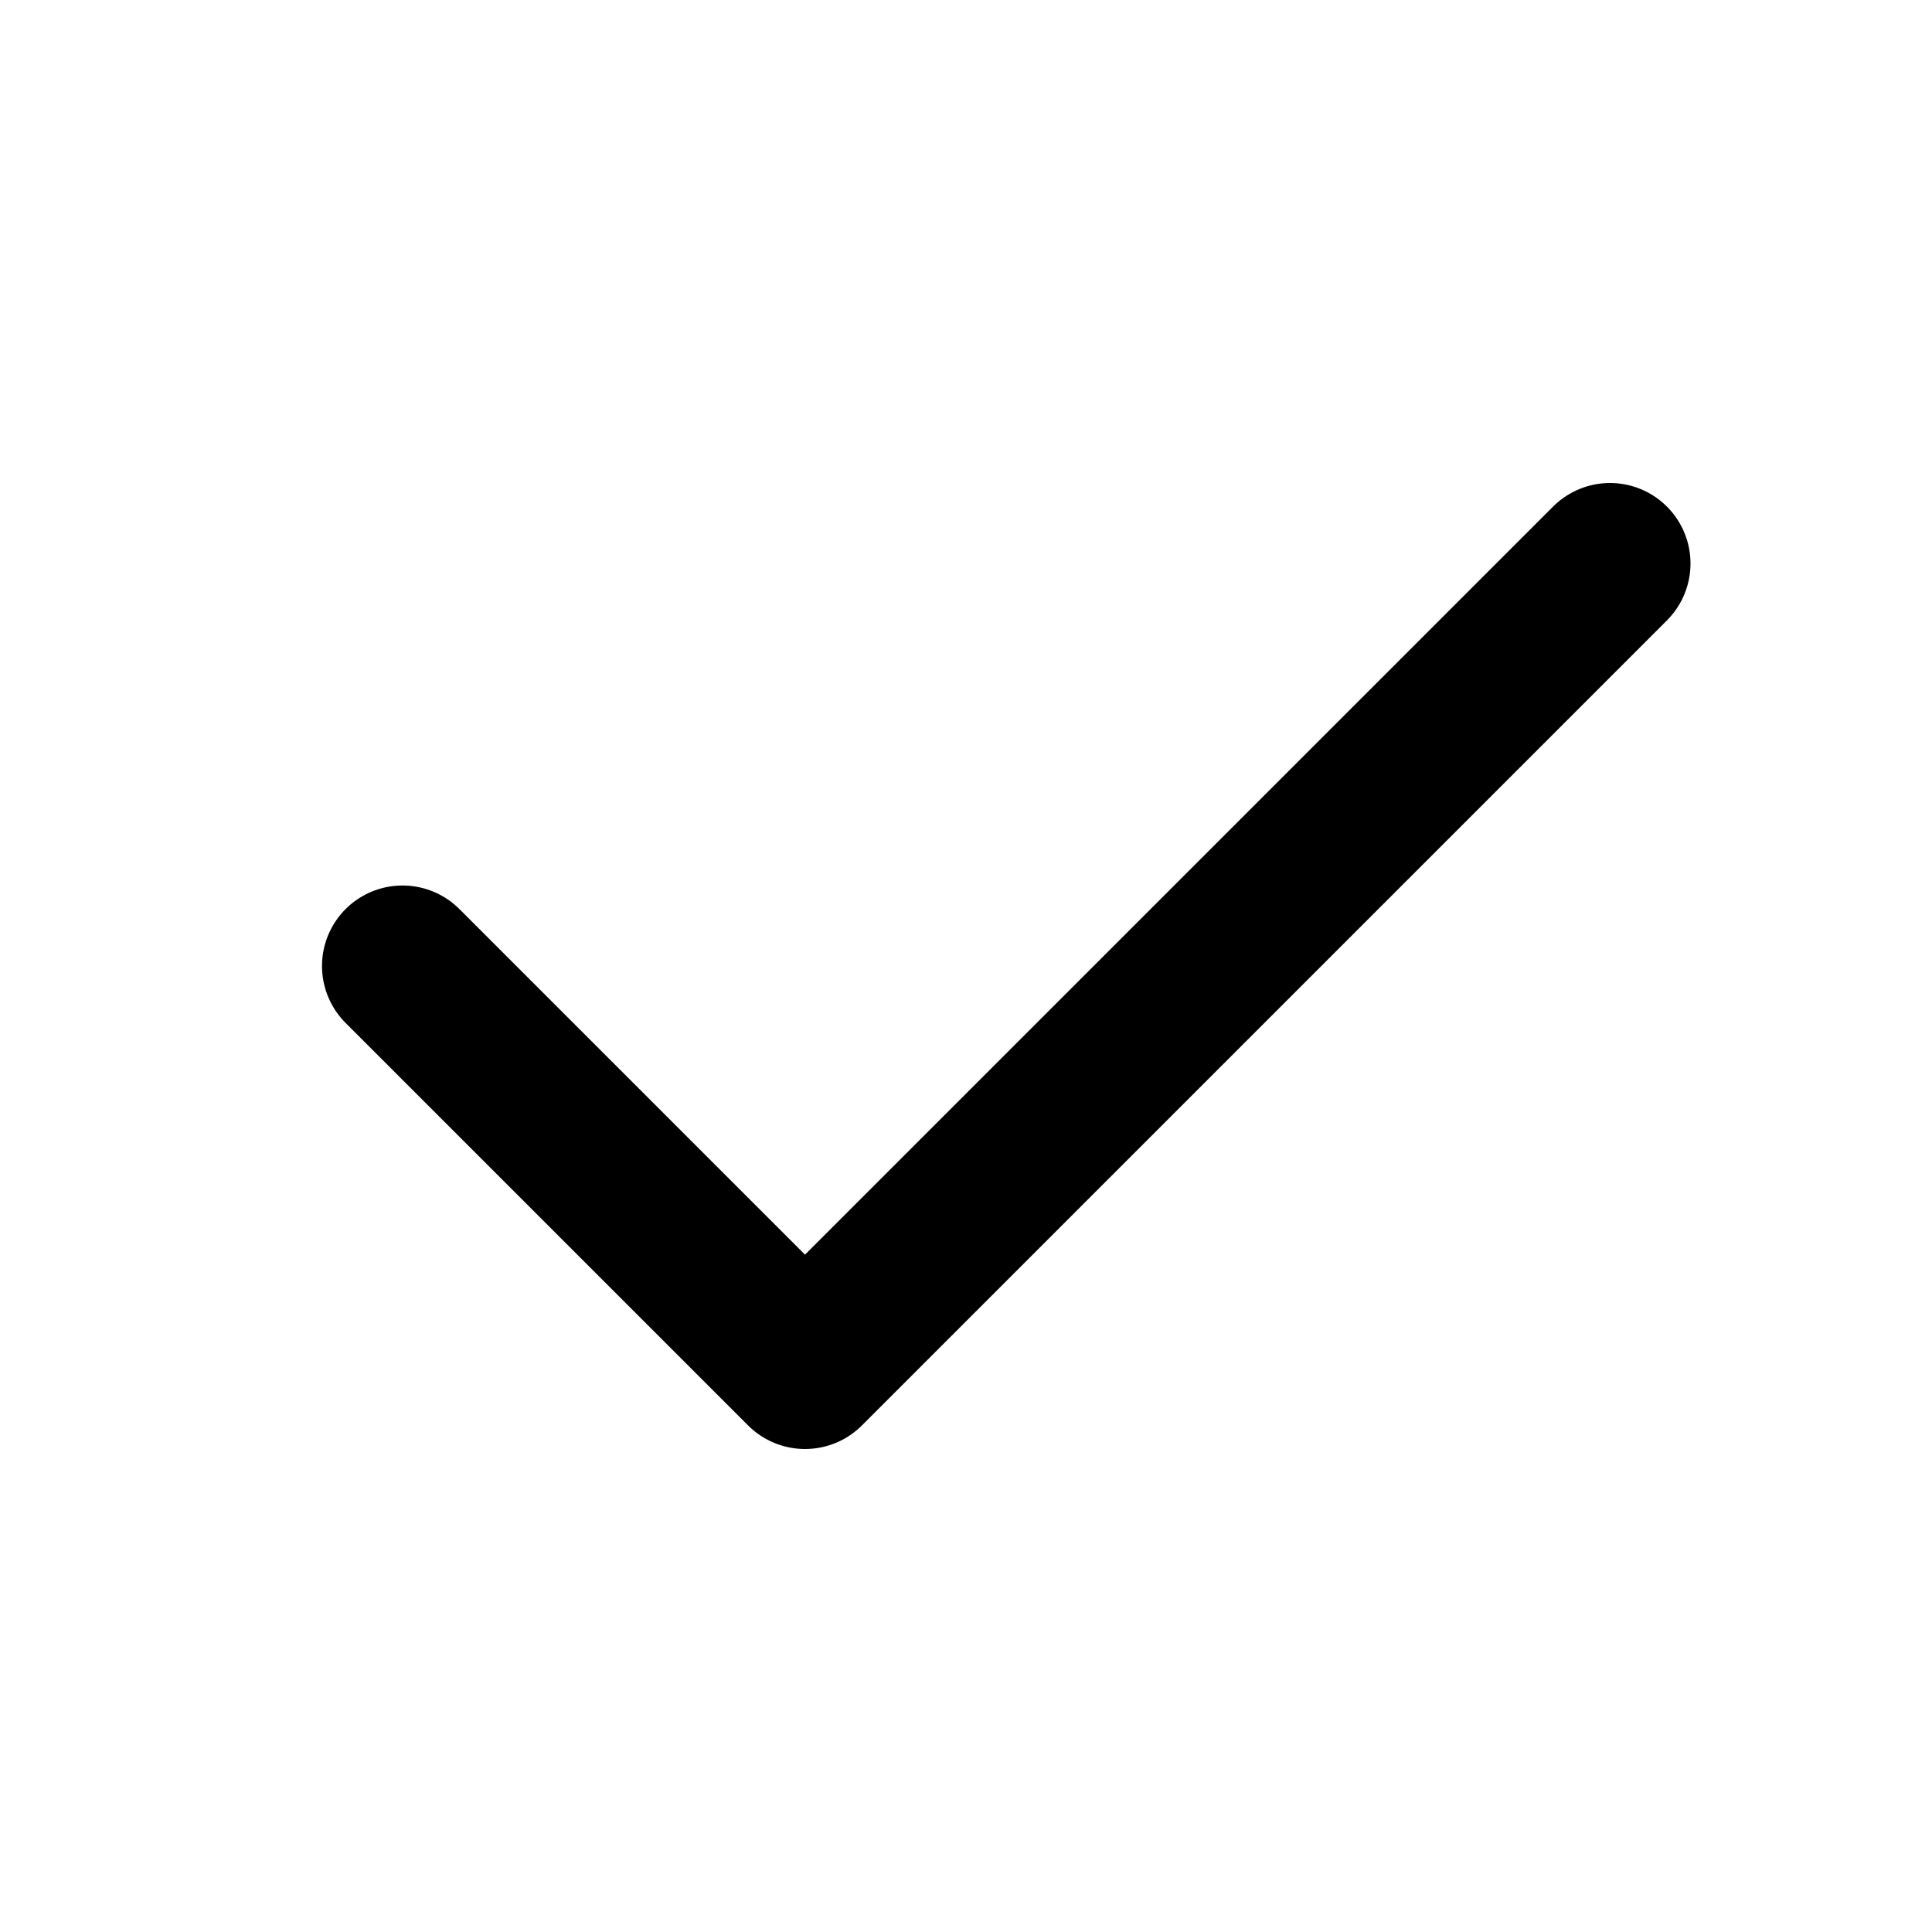
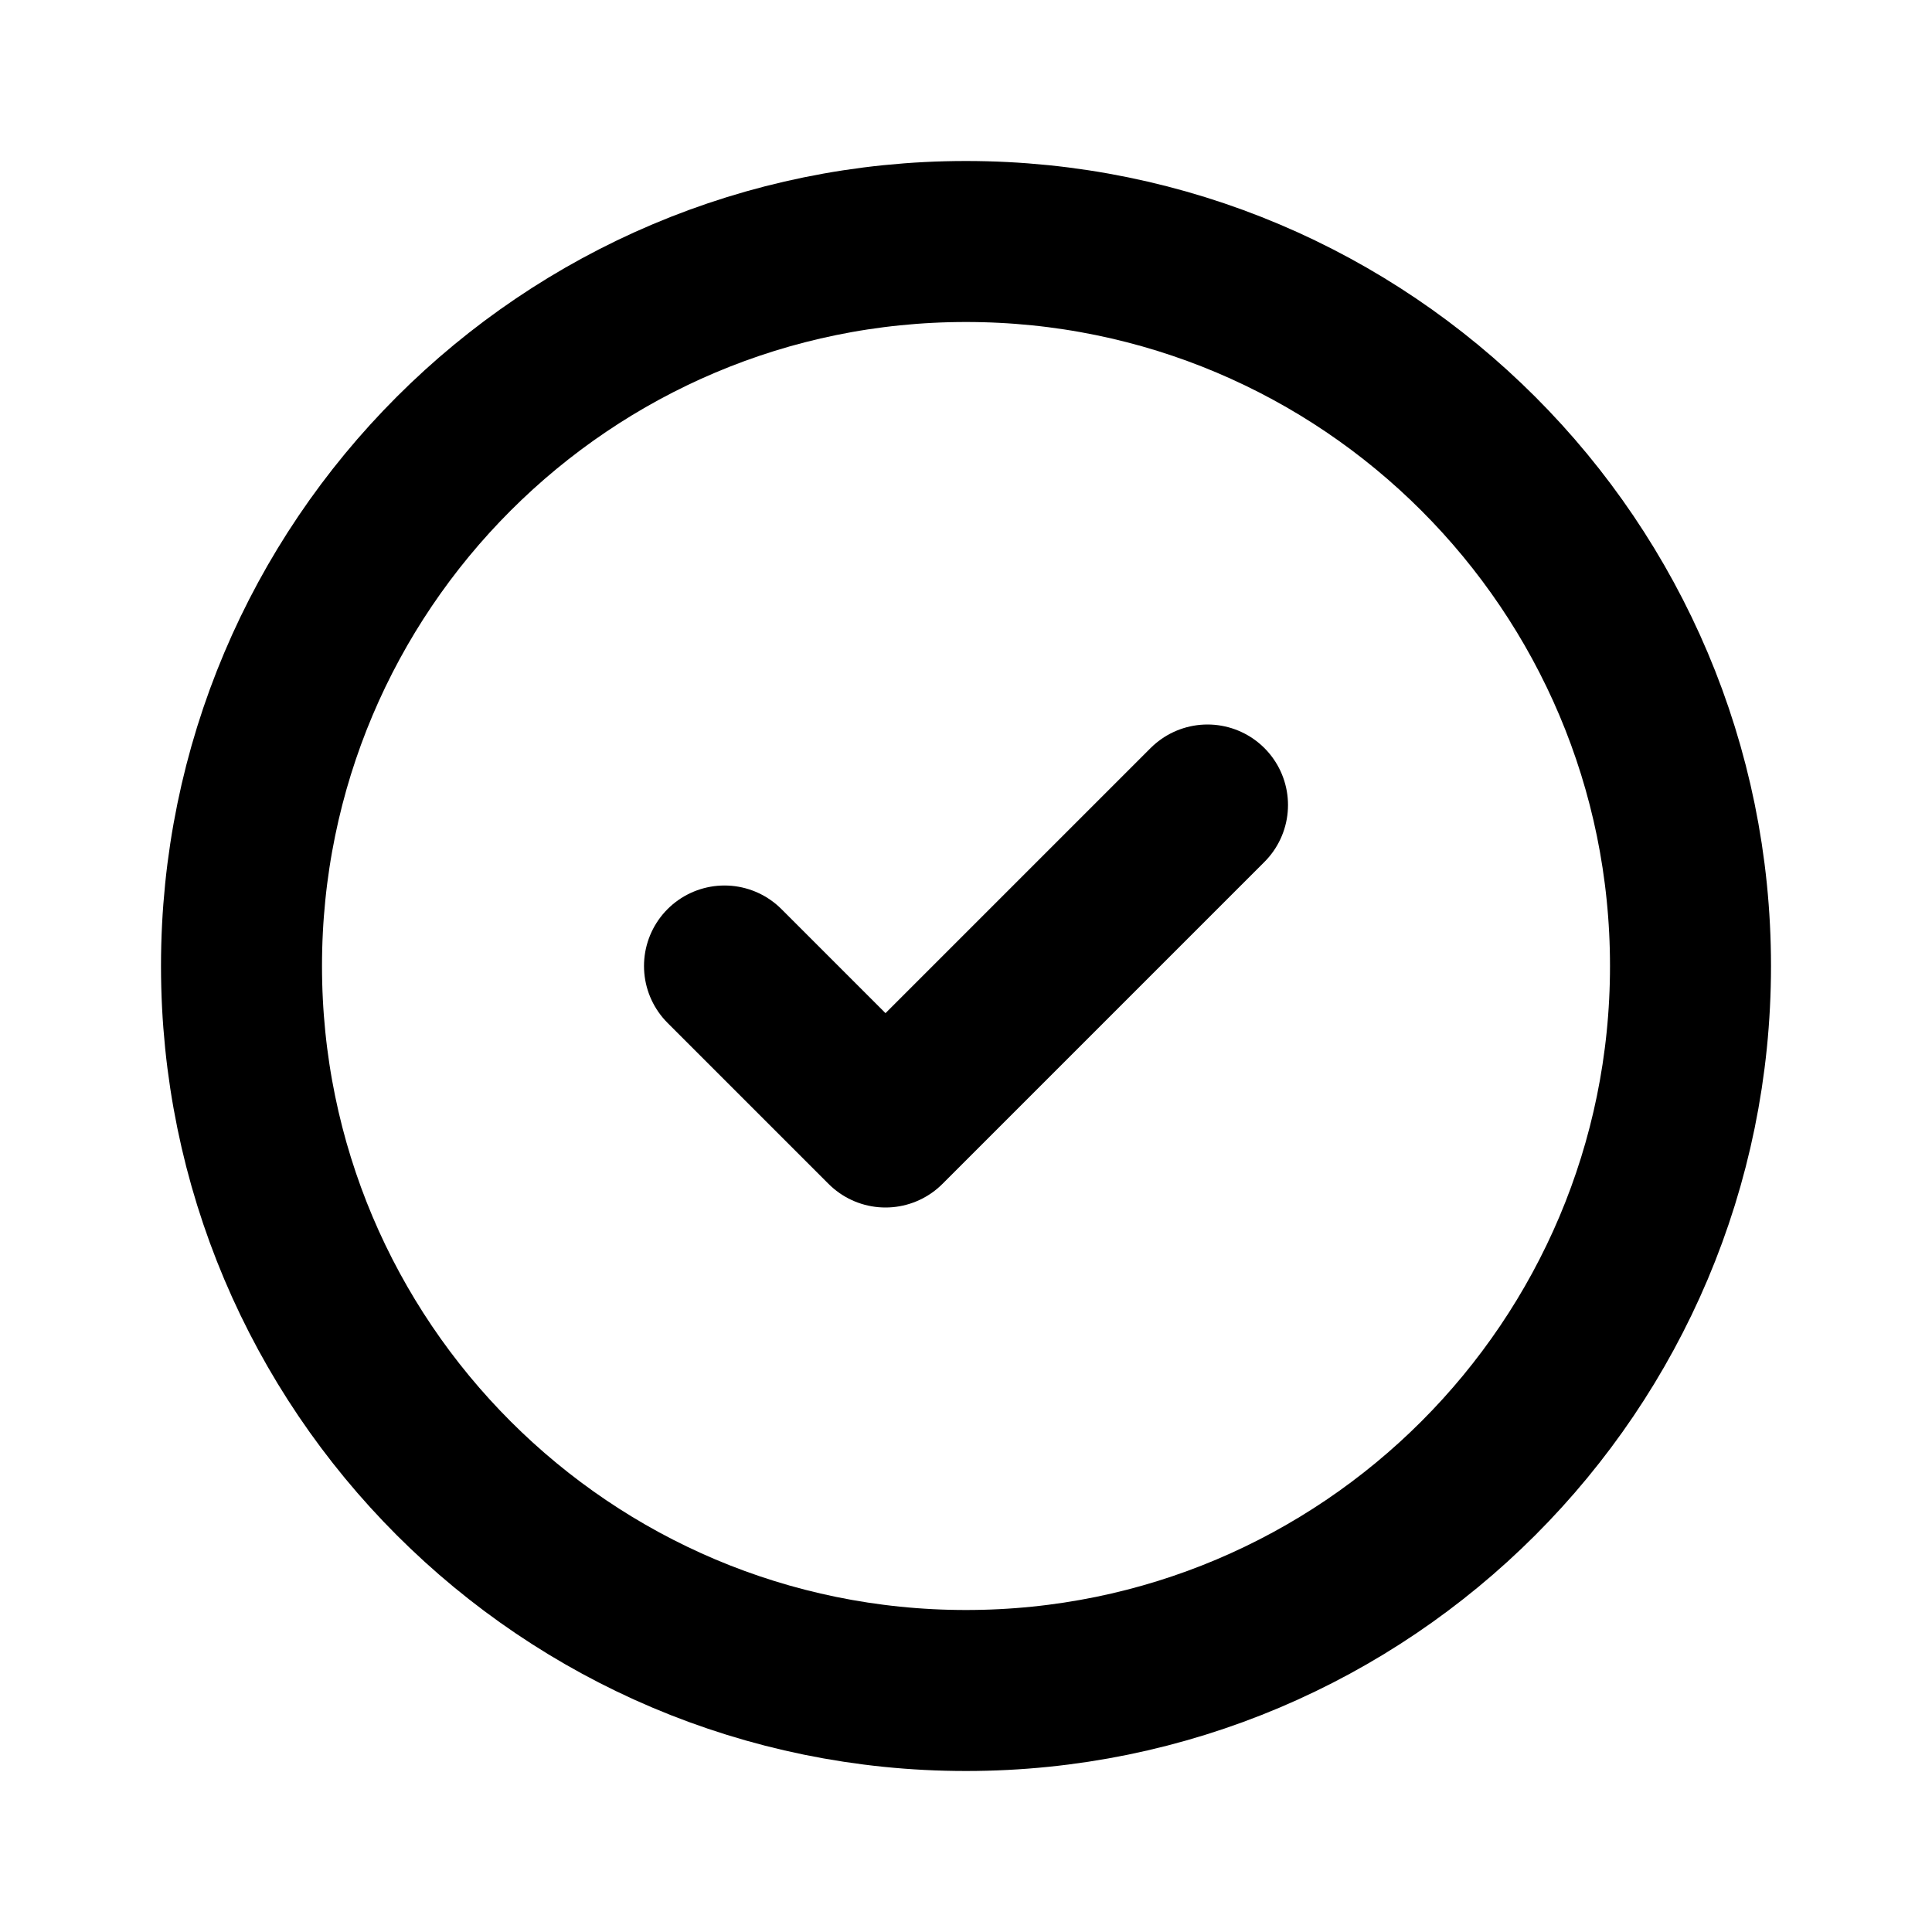
- <svg xmlns="http://www.w3.org/2000/svg" width="24" height="24" fill="none" stroke="currentColor" stroke-linecap="round" stroke-linejoin="round" stroke-width="2" viewBox="0 0 24 24">
-   <path d="m5 12 5 5L20 7" />
+ <svg xmlns="http://www.w3.org/2000/svg" width="24" height="24" viewBox="0 0 24 24" fill="none" stroke="currentColor" stroke-width="2" stroke-linecap="round" stroke-linejoin="round" class="icon icon-tabler icons-tabler-outline icon-tabler-circle-check">
+   <path stroke="none" d="M0 0h24v24H0z" fill="none" />
+   <path d="M12 12m-9 0a9 9 0 1 0 18 0a9 9 0 1 0 -18 0" />
+   <path d="M9 12l2 2l4 -4" />
</svg>
